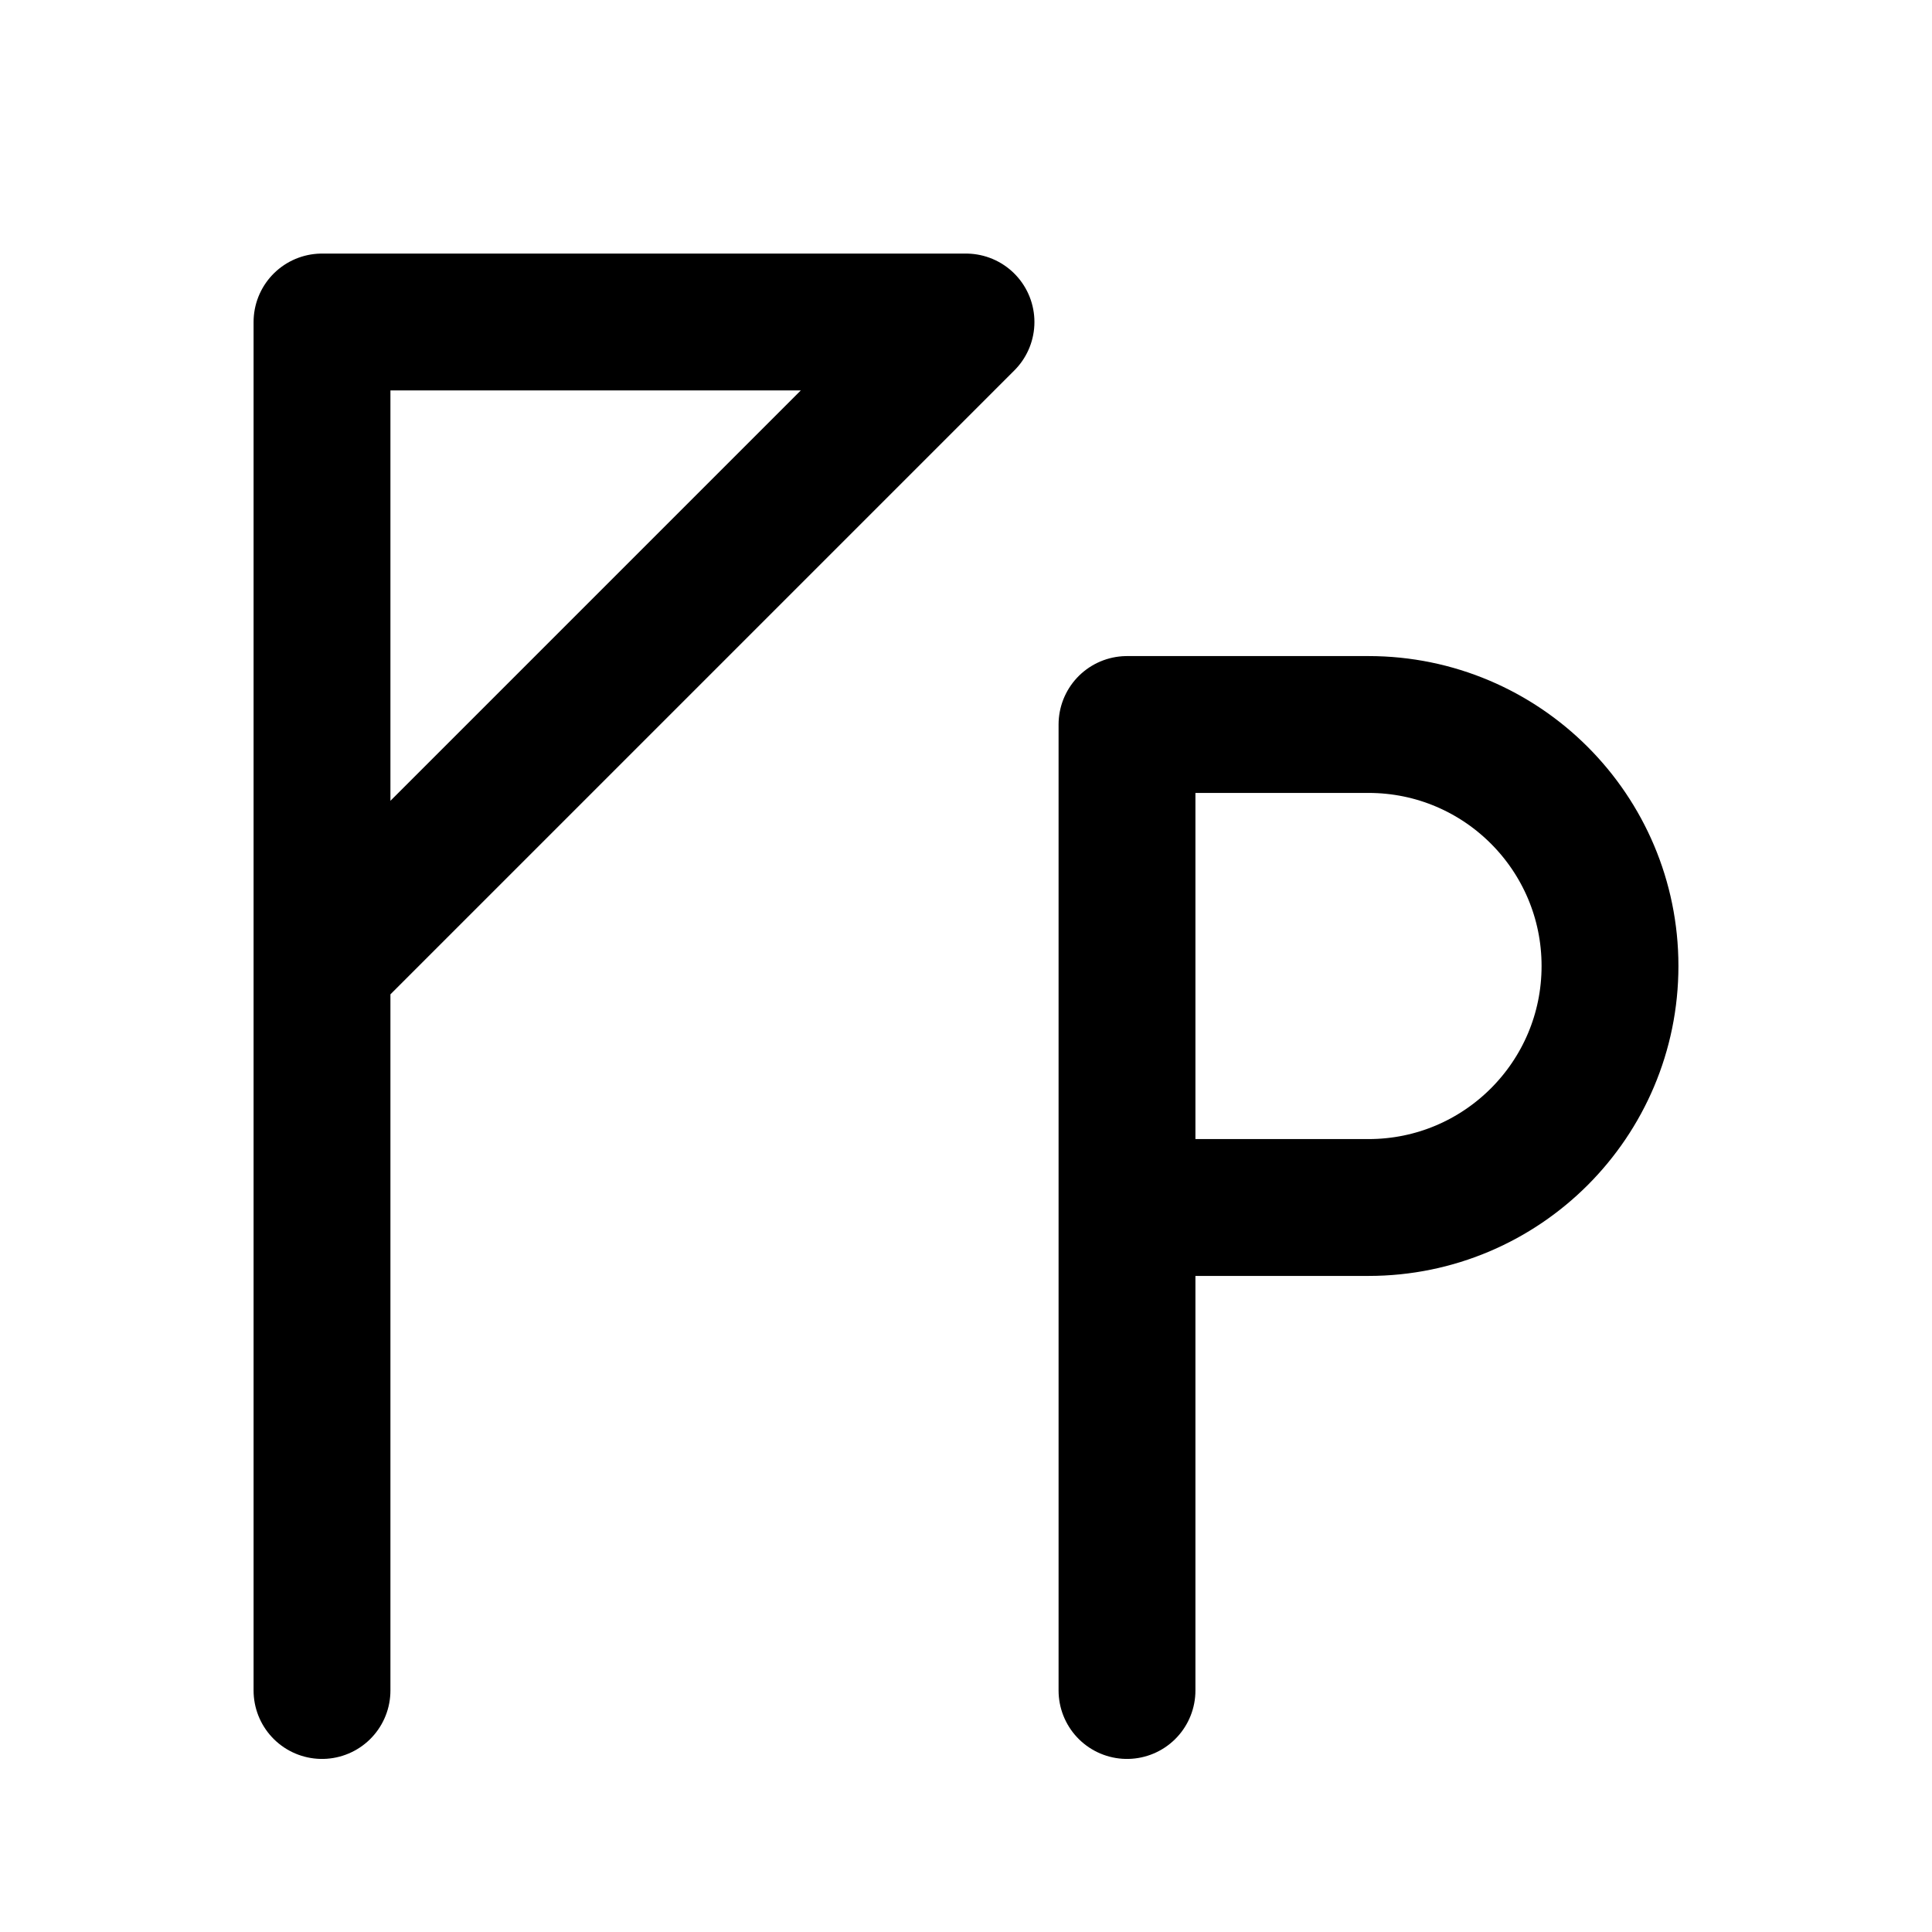
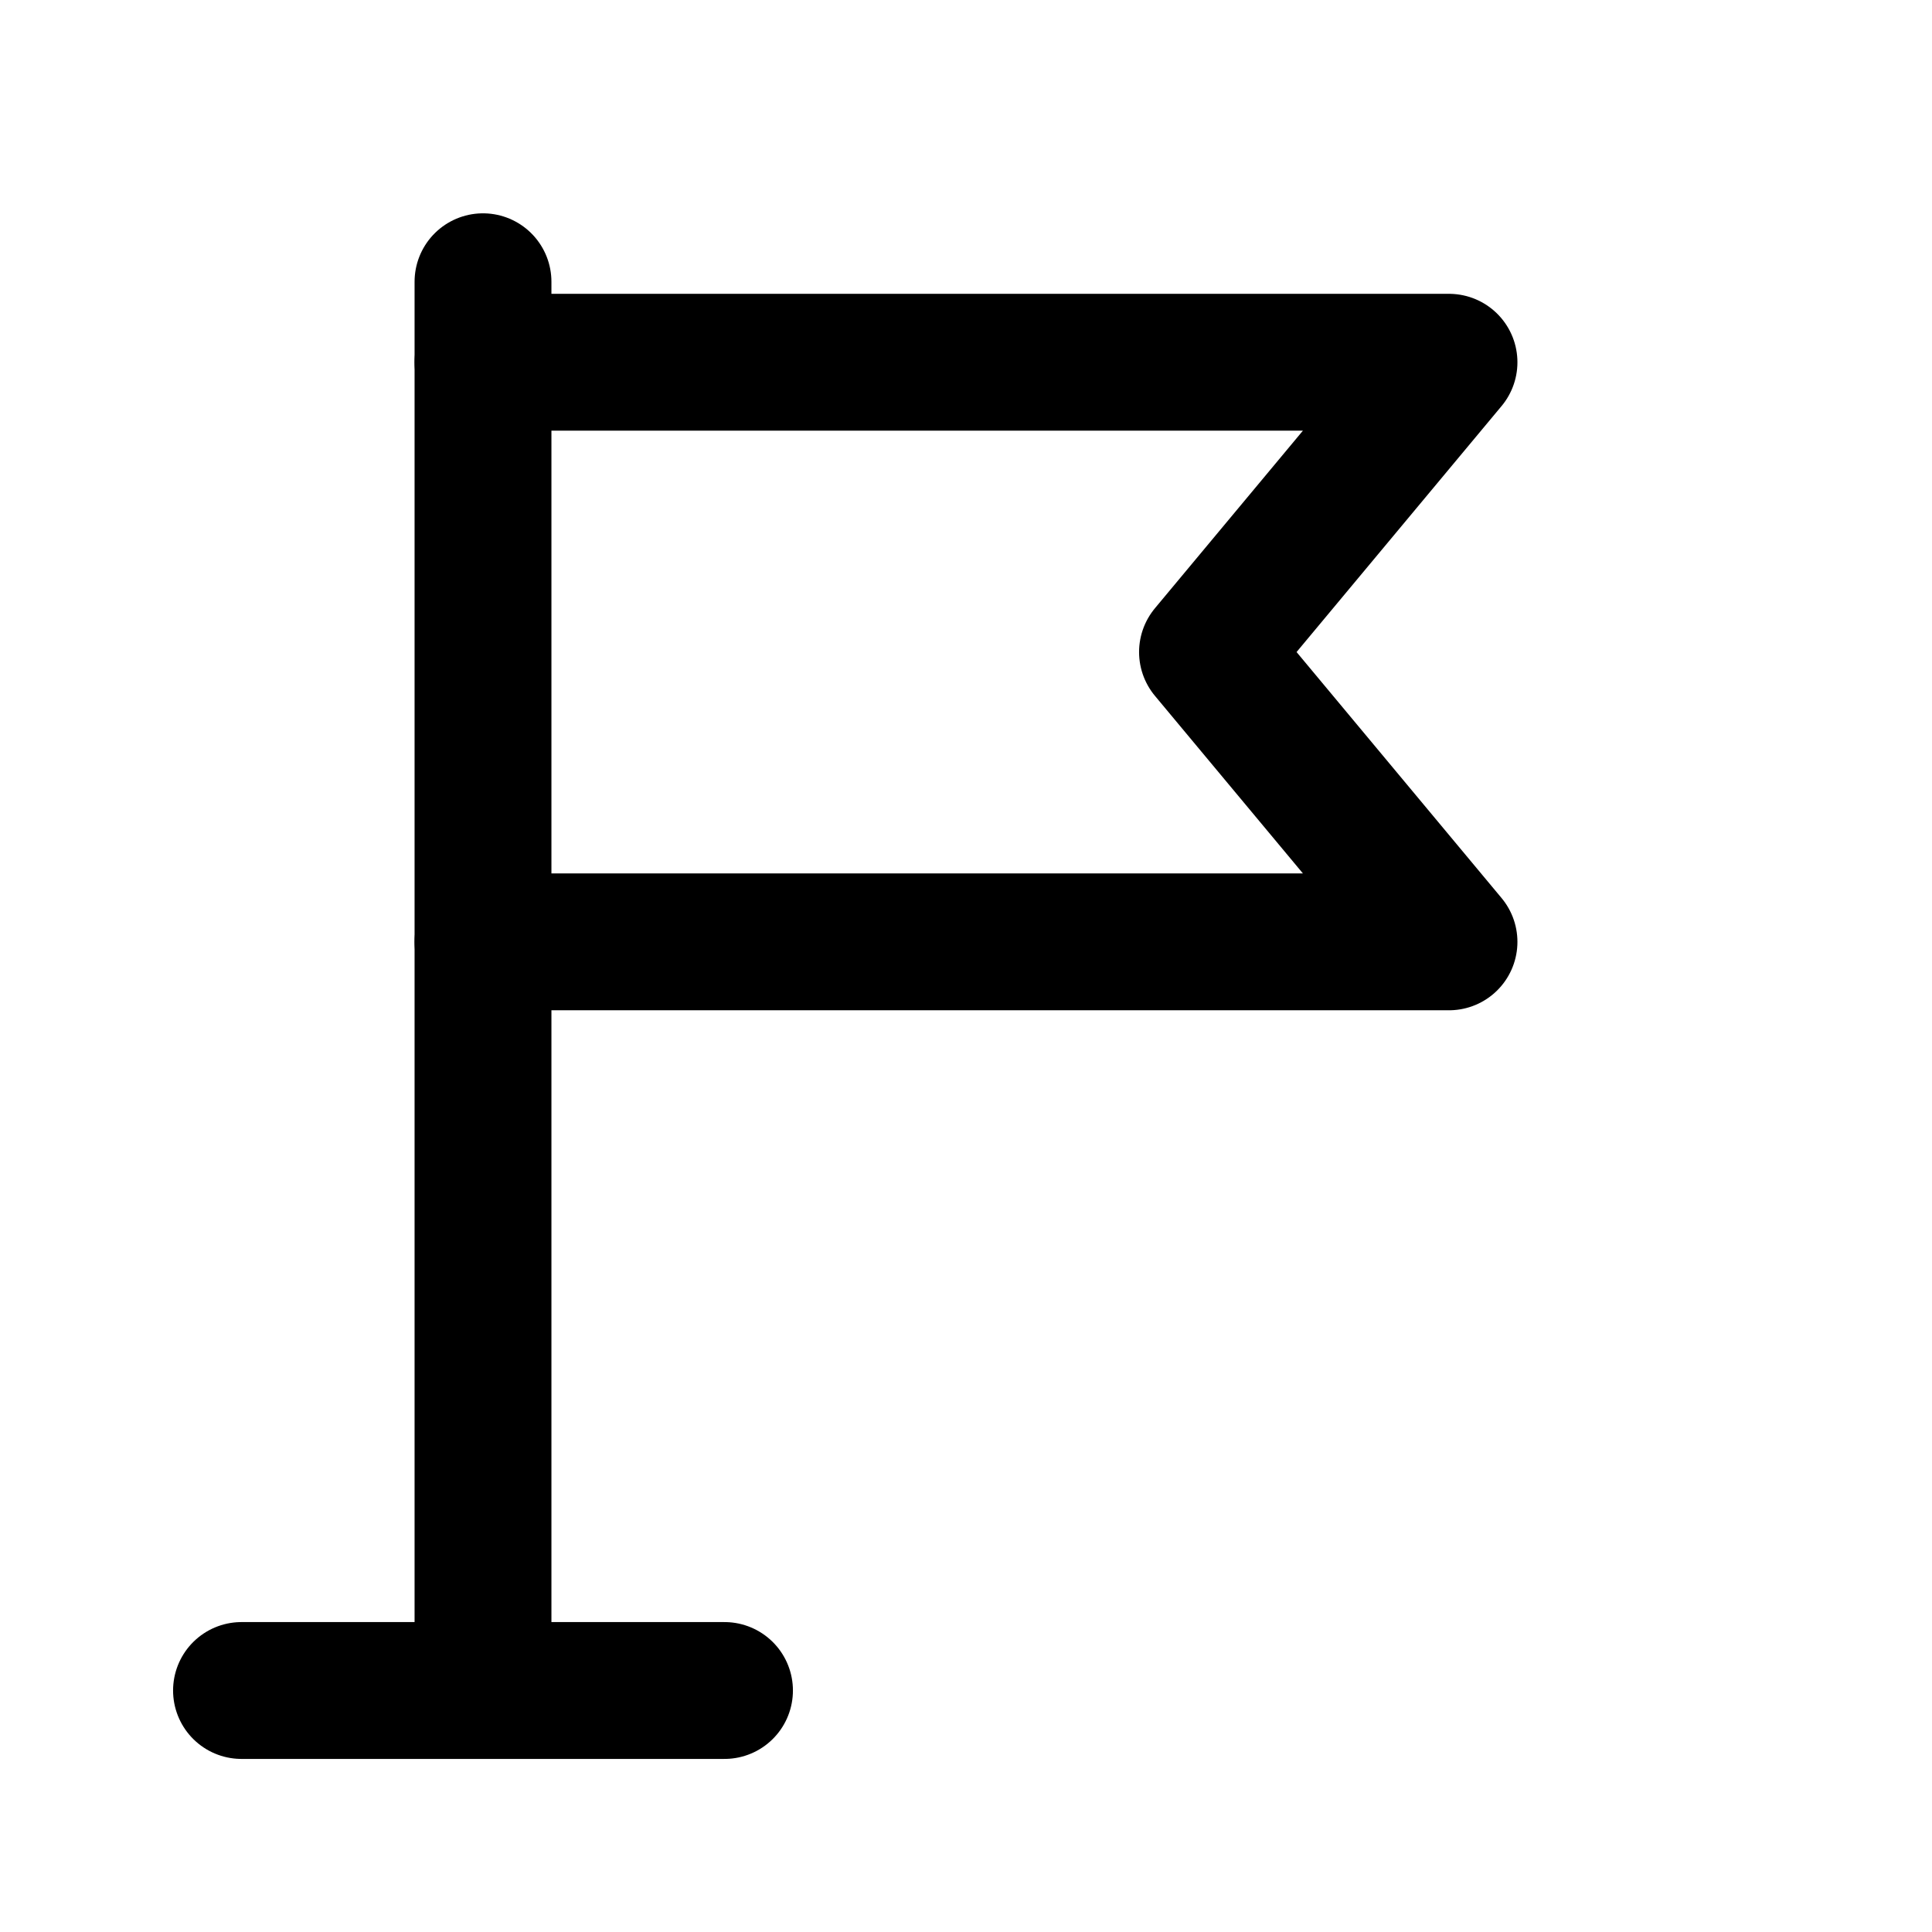
- <svg xmlns="http://www.w3.org/2000/svg" viewBox="0 0 24 24" fill="none" stroke="currentColor" stroke-width="1.7" stroke-linecap="round" stroke-linejoin="round" role="img" aria-hidden="true">
-   <path d="M4 21V4h3M4 4h8l-8 8" />
-   <path d="M14 21V9h3a3 3 0 0 1 0 6h-3" />
+ <svg xmlns="http://www.w3.org/2000/svg" viewBox="0 0 24 24" fill="none" stroke="currentColor" stroke-width="1.7" stroke-linecap="round" stroke-linejoin="round" aria-hidden="true" focusable="false">
+   <path d="M6 21V3.5" />
+   <path d="M6 4.5h12l-3 3.6 3 3.6H6" />
+   <path d="M3 21h6" />
</svg>
